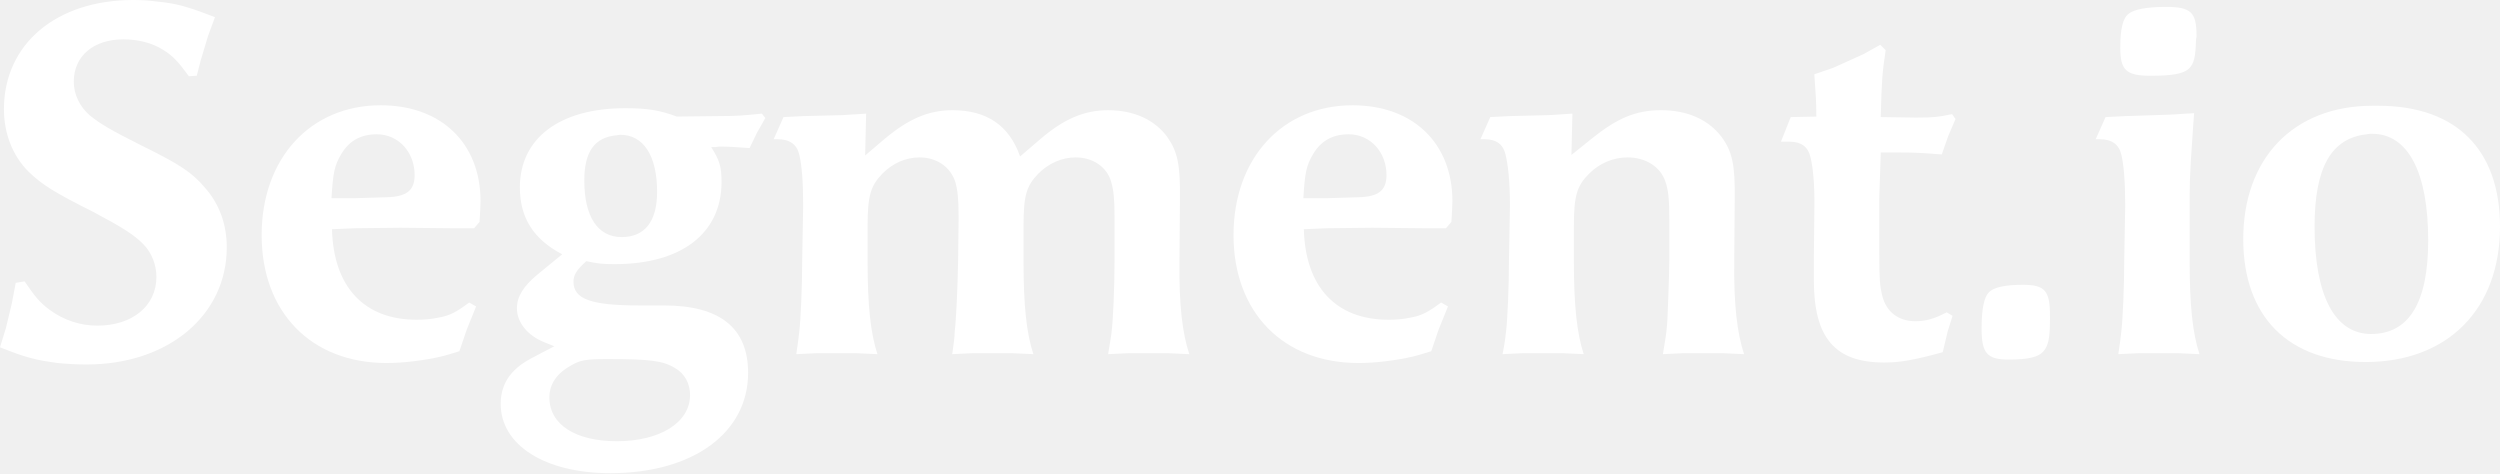
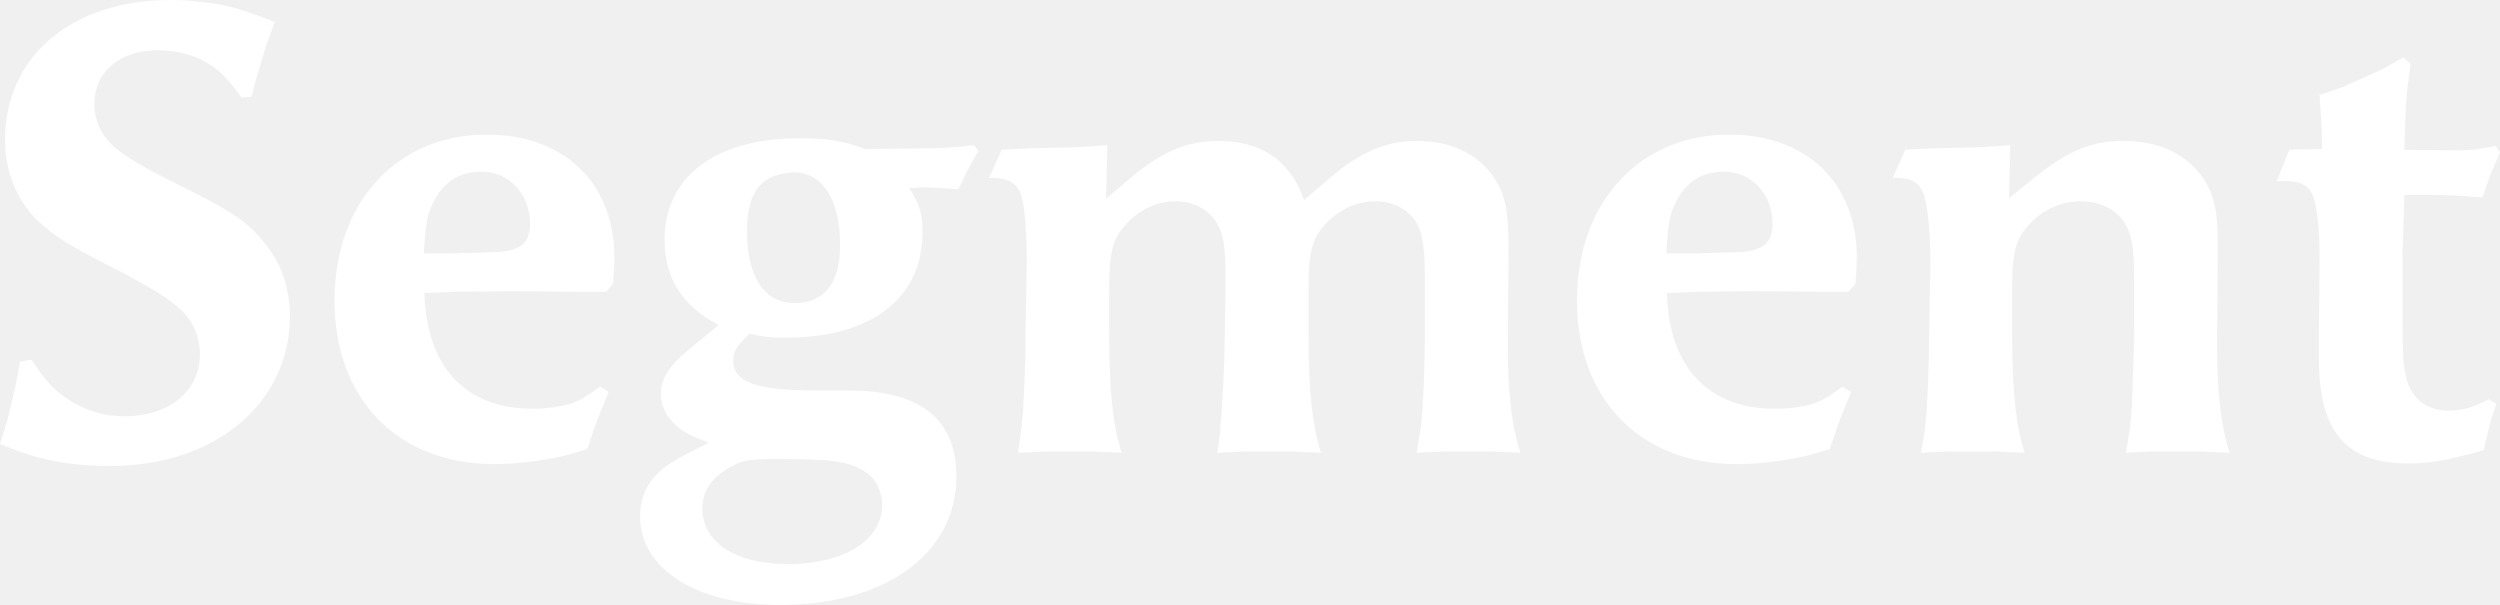
- <svg xmlns="http://www.w3.org/2000/svg" version="1.1" id="Layer_1" x="0px" y="0px" width="365.973px" height="69.271px" viewBox="0 0 365.973 69.271" enable-background="new 0 0 365.973 69.271" xml:space="preserve">
+ <svg xmlns="http://www.w3.org/2000/svg" version="1.1" id="Layer_1" x="0px" y="0px" width="286.266px" height="69.271px" viewBox="0 0 286.266 69.271" enable-background="new 0 0 286.266 69.271" xml:space="preserve">
  <g>
-     <path fill="#FFFFFF" d="M12.673,53.356c-1.368,0-2.808-0.071-4.248-0.216C5.256,52.709,3.744,52.349,0,50.837l0.864-2.809   l0.864-3.601l0.576-3.023L3.6,41.188c1.512,2.232,2.232,3.097,3.672,4.177c2.088,1.512,4.464,2.304,6.985,2.304   c5.112,0,8.641-2.88,8.641-7.128c0-1.801-0.72-3.601-1.944-4.824c-1.368-1.368-2.952-2.377-7.272-4.681   c-5.617-2.809-7.489-3.96-9.505-5.905c-2.304-2.304-3.6-5.544-3.6-9.145C0.576,6.481,8.208,0,19.514,0   c1.152,0,2.304,0.072,3.384,0.216c3.024,0.288,4.68,0.792,8.569,2.304l-1.008,2.736l-1.08,3.6l-0.576,2.232l-1.152,0.072   c-1.584-2.16-2.376-3.024-3.816-3.888c-1.584-1.008-3.672-1.512-5.761-1.512c-4.392,0-7.272,2.448-7.272,6.192   c0,1.872,0.864,3.672,2.376,4.969c1.512,1.224,3.24,2.232,7.417,4.32c5.688,2.808,7.489,3.96,9.433,6.265   c2.088,2.376,3.168,5.328,3.168,8.713C33.195,46.156,24.626,53.356,12.673,53.356z" />
-     <path fill="#FFFFFF" d="M70.202,32.475l-0.792,0.937h-3.384l-7.417-0.072l-6.625,0.072L48.6,33.555   c0.216,8.425,4.681,13.25,12.385,13.25c1.08,0,2.088-0.072,3.096-0.288c1.728-0.288,2.664-0.792,4.608-2.232l1.008,0.576   l-1.368,3.384l-1.08,3.169c-1.152,0.359-2.088,0.647-2.736,0.792c-2.521,0.576-5.473,0.936-7.921,0.936   c-11.017,0-18.29-7.416-18.29-18.722c0-11.233,7.128-19.009,17.425-19.009c8.857,0,14.618,5.544,14.618,14.041   C70.346,30.171,70.274,31.179,70.202,32.475z M55.153,19.658c-2.304,0-4.033,0.937-5.185,2.88c-1.008,1.656-1.224,2.809-1.44,6.48   h3.312l4.752-0.144c2.952-0.072,4.104-1.008,4.104-3.24C60.697,22.25,58.321,19.658,55.153,19.658z" />
-     <path fill="#FFFFFF" d="M110.81,19.442l-1.08,2.232c-2.16-0.144-3.024-0.216-4.176-0.216c-0.216,0-0.504,0-0.72,0.072h-0.72   c1.224,1.944,1.512,2.88,1.512,5.112c0,7.488-5.833,12.025-15.625,12.025c-1.8,0-2.448-0.072-4.176-0.433   c-1.44,1.296-1.872,2.017-1.872,3.024c0,2.521,2.592,3.456,9.577,3.456h3.672c8.208,0,12.313,3.312,12.313,9.865   c0,8.785-8.065,14.689-20.162,14.689c-9.577,0-16.058-4.104-16.058-10.153c0-1.8,0.576-3.312,1.656-4.536   c1.008-1.08,1.728-1.584,4.249-2.88l1.944-1.009l-1.44-0.576c-2.521-1.008-4.032-2.952-4.032-4.968c0-1.729,0.936-3.24,3.024-4.969   l3.601-2.952c-4.249-2.232-6.193-5.4-6.193-9.793c0-7.201,5.833-11.593,15.41-11.593c3.24,0,5.041,0.288,7.561,1.224l6.553-0.072   c2.016,0,3.168-0.072,5.904-0.36l0.504,0.648L110.81,19.442z M98.785,53.861c-1.8-1.08-3.744-1.297-9.865-1.297   c-3.168,0-3.96,0.145-5.329,0.937c-2.088,1.152-3.168,2.736-3.168,4.681c0,3.96,3.816,6.408,9.865,6.408   c6.336,0,10.729-2.736,10.729-6.769C101.017,56.165,100.225,54.653,98.785,53.861z M90.792,19.73c-0.216,0-0.36,0.072-0.504,0.072   c-3.24,0.288-4.752,2.376-4.752,6.625c0,5.256,1.944,8.28,5.472,8.28c3.385,0,5.185-2.304,5.185-6.625   C96.192,22.754,94.176,19.73,90.792,19.73z" />
-     <path fill="#FFFFFF" d="M170.931,51.701h-5.688l-3.024,0.144c0.216-1.44,0.433-2.521,0.504-3.24   c0.217-1.729,0.433-6.408,0.433-10.441v-6.048v-0.433c0-2.592-0.145-3.888-0.504-5.112c-0.648-2.16-2.665-3.528-5.185-3.528   c-2.017,0-3.961,0.864-5.473,2.376c-1.728,1.8-2.16,3.168-2.16,7.705v5.112c0,6.553,0.432,10.513,1.44,13.609l-3.168-0.144h-5.689   l-3.024,0.144c0.216-1.44,0.36-2.521,0.36-3.24c0.216-1.729,0.432-6.408,0.504-10.441l0.072-6.048v-0.36   c0-2.592-0.144-4.032-0.504-5.185c-0.72-2.16-2.736-3.528-5.185-3.528c-2.088,0-3.96,0.864-5.473,2.376   c-1.728,1.8-2.16,3.24-2.16,7.705v5.112c0,6.553,0.432,10.513,1.44,13.609l-3.168-0.144h-5.688l-3.024,0.144   c0.216-1.44,0.36-2.521,0.432-3.24c0.216-1.729,0.432-6.625,0.432-10.441l0.144-8.064c0-3.528-0.216-6.048-0.576-7.488   c-0.36-1.512-1.44-2.232-3.168-2.232h-0.576l1.44-3.24l2.88-0.144l5.76-0.144l3.457-0.216l-0.144,6.121l2.88-2.448   c3.456-2.88,6.336-4.176,9.937-4.176c4.969,0,8.281,2.232,9.865,6.769l3.024-2.592c3.384-2.88,6.336-4.176,9.865-4.176   c3.744,0,6.769,1.368,8.641,3.888c1.513,2.16,1.944,4.032,1.872,9.217l-0.071,9c-0.072,6.553,0.432,10.513,1.439,13.609   L170.931,51.701z" />
-     <path fill="#FFFFFF" d="M212.472,32.475l-0.792,0.937h-3.384l-7.417-0.072l-6.624,0.072l-3.385,0.144   c0.216,8.425,4.681,13.25,12.385,13.25c1.08,0,2.089-0.072,3.097-0.288c1.729-0.288,2.664-0.792,4.608-2.232l1.008,0.576   l-1.368,3.384l-1.08,3.169c-1.152,0.359-2.088,0.647-2.736,0.792c-2.52,0.576-5.472,0.936-7.92,0.936   c-11.018,0-18.29-7.416-18.29-18.722c0-11.233,7.129-19.009,17.426-19.009c8.856,0,14.617,5.544,14.617,14.041   C212.616,30.171,212.544,31.179,212.472,32.475z M197.423,19.658c-2.305,0-4.032,0.937-5.185,2.88   c-1.008,1.656-1.224,2.809-1.44,6.48h3.312l4.753-0.144c2.952-0.072,4.104-1.008,4.104-3.24   C202.967,22.25,200.591,19.658,197.423,19.658z" />
-     <path fill="#FFFFFF" d="M252.143,51.701h-5.688l-3.024,0.144c0.216-1.44,0.433-2.521,0.504-3.24   c0.145-1.152,0.217-2.88,0.288-5.185c0.072-2.304,0.145-4.032,0.145-5.257v-6.048c0-2.953-0.145-4.321-0.576-5.545   c-0.72-2.16-2.88-3.528-5.545-3.528c-2.088,0-4.104,0.864-5.616,2.376c-1.8,1.8-2.232,3.24-2.232,7.705v5.112   c0,6.48,0.433,10.513,1.44,13.609l-3.168-0.144h-5.688l-3.024,0.144c0.288-1.44,0.432-2.521,0.504-3.24   c0.216-1.729,0.432-6.625,0.432-10.441l0.145-8.064c0-3.528-0.288-6.048-0.648-7.488c-0.359-1.512-1.368-2.232-3.096-2.232h-0.576   l1.44-3.24l2.88-0.144l5.761-0.144l3.384-0.216l-0.144,6.048l2.952-2.376c3.672-2.953,6.408-4.176,10.152-4.176   c3.889,0,6.913,1.368,8.857,3.888c1.584,2.16,2.016,4.104,1.944,9.217l-0.072,9c-0.072,6.553,0.432,10.513,1.439,13.609   L252.143,51.701z" />
-     <path fill="#FFFFFF" d="M285.189,19.946l-0.936,2.665c-2.809-0.216-3.816-0.288-6.049-0.288h-2.88l-0.216,6.625v7.632v0.504   c0,3.673,0.071,4.753,0.432,6.193c0.576,2.376,2.376,3.744,4.824,3.744c1.584,0,2.809-0.36,4.608-1.296l0.864,0.504l-0.72,2.304   l-0.721,3.024c-4.176,1.152-6.265,1.512-8.568,1.512c-7.2,0-10.297-3.6-10.297-12.024v-3.312l0.072-6.984   c0.071-3.816-0.217-6.337-0.576-7.777c-0.36-1.512-1.368-2.232-3.097-2.232h-1.224l1.439-3.601l3.745-0.072   c0-2.304-0.072-2.953-0.288-6.193l2.736-0.936l4.464-2.016l2.448-1.368l0.792,0.792c-0.504,3.384-0.576,4.32-0.72,9.793   l4.968,0.072h0.433c2.376,0,2.952-0.072,5.04-0.504l0.504,0.72L285.189,19.946z" />
-     <path fill="#FFFFFF" d="M299.157,51.413c-0.721,0.863-2.232,1.224-5.112,1.224c-3.169,0-3.961-0.936-3.961-4.536   c0-2.881,0.36-4.608,1.08-5.329c0.721-0.72,2.376-1.08,4.969-1.08c3.24,0,3.96,0.864,3.96,4.537v0.576   C300.093,49.685,299.805,50.621,299.157,51.413z" />
-     <path fill="#FFFFFF" d="M318.811,51.701h-5.689l-3.023,0.144c0.217-1.44,0.359-2.521,0.432-3.24   c0.217-1.729,0.432-6.625,0.432-10.441l0.145-8.064c0-3.528-0.215-6.048-0.576-7.488c-0.359-1.512-1.439-2.232-3.168-2.232h-0.576   l1.441-3.24l2.879-0.144l6.625-0.216l3.457-0.216c-0.434,6.337-0.648,8.929-0.648,12.097v9.577c0,6.553,0.432,10.513,1.439,13.609   L318.811,51.701z M321.475,5.761c-0.072,2.592-0.287,3.528-1.008,4.249c-0.793,0.792-2.449,1.08-5.617,1.08   c-3.6,0-4.463-0.792-4.463-4.104c0-2.736,0.359-4.32,1.223-4.968c0.793-0.648,2.664-1.008,5.473-1.008   c3.672,0,4.465,0.792,4.465,4.249C321.547,5.401,321.547,5.545,321.475,5.761z" />
-     <path fill="#FFFFFF" d="M346.317,52.997c-11.305,0-17.93-6.625-17.93-18.002c0-11.737,7.271-19.514,18.938-19.514h0.791   c11.449,0,17.857,6.409,17.857,17.714C365.973,45.292,358.27,52.997,346.317,52.997z M347.252,19.586c-0.217,0-0.504,0-0.793,0.072   c-5.184,0.576-7.631,4.825-7.631,13.538c0,10.081,2.951,15.697,8.279,15.697c5.545,0,8.354-4.608,8.354-13.682   C355.461,25.203,352.508,19.586,347.252,19.586z" />
+     <path fill="#FFFFFF" d="M12.673,53.356c-1.368,0-2.808-0.071-4.248-0.216C5.256,52.709,3.744,52.349,0,50.837l0.864-2.809   l0.863-3.602l0.576-3.022L3.6,41.188c1.512,2.231,2.232,3.097,3.672,4.177c2.088,1.512,4.464,2.304,6.985,2.304   c5.112,0,8.641-2.88,8.641-7.128c0-1.801-0.72-3.601-1.943-4.824c-1.368-1.367-2.952-2.377-7.272-4.681   c-5.617-2.809-7.489-3.96-9.505-5.905c-2.304-2.304-3.6-5.544-3.6-9.145C0.576,6.481,8.208,0,19.514,0   c1.152,0,2.304,0.072,3.384,0.216c3.024,0.288,4.681,0.792,8.569,2.305l-1.008,2.735l-1.08,3.601l-0.576,2.231l-1.152,0.072   C26.067,9,25.275,8.135,23.835,7.272c-1.584-1.008-3.672-1.513-5.761-1.513c-4.393,0-7.272,2.448-7.272,6.192   c0,1.872,0.864,3.672,2.376,4.969c1.512,1.225,3.24,2.232,7.417,4.32c5.688,2.808,7.489,3.96,9.433,6.265   c2.089,2.376,3.168,5.328,3.168,8.713C33.195,46.156,24.626,53.356,12.673,53.356z" />
+     <path fill="#FFFFFF" d="M70.202,32.475l-0.792,0.937h-3.385l-7.417-0.072l-6.625,0.072L48.6,33.555   c0.216,8.425,4.682,13.25,12.385,13.25c1.08,0,2.089-0.072,3.097-0.288c1.728-0.288,2.664-0.792,4.607-2.232l1.008,0.576   l-1.367,3.384l-1.08,3.169c-1.152,0.359-2.088,0.647-2.736,0.792c-2.521,0.576-5.473,0.937-7.921,0.937   c-11.017,0-18.29-7.416-18.29-18.723c0-11.232,7.128-19.009,17.425-19.009c8.857,0,14.618,5.544,14.618,14.041   C70.346,30.171,70.274,31.179,70.202,32.475z M55.153,19.658c-2.304,0-4.032,0.938-5.185,2.88c-1.008,1.656-1.224,2.81-1.44,6.48   h3.312l4.752-0.145c2.952-0.072,4.104-1.008,4.104-3.24C60.697,22.25,58.321,19.658,55.153,19.658z" />
+     <path fill="#FFFFFF" d="M110.81,19.442l-1.08,2.231c-2.16-0.144-3.023-0.216-4.176-0.216c-0.216,0-0.504,0-0.72,0.072h-0.721   c1.225,1.944,1.513,2.88,1.513,5.112c0,7.487-5.833,12.024-15.625,12.024c-1.8,0-2.448-0.071-4.176-0.433   c-1.44,1.296-1.872,2.017-1.872,3.023c0,2.521,2.592,3.456,9.576,3.456h3.673c8.208,0,12.312,3.312,12.312,9.865   c0,8.785-8.064,14.689-20.162,14.689c-9.577,0-16.058-4.104-16.058-10.153c0-1.8,0.576-3.312,1.656-4.536   c1.008-1.08,1.728-1.584,4.249-2.88l1.943-1.009l-1.439-0.576c-2.521-1.008-4.032-2.952-4.032-4.968c0-1.729,0.936-3.24,3.023-4.97   l3.602-2.951c-4.249-2.232-6.193-5.4-6.193-9.793c0-7.201,5.833-11.594,15.41-11.594c3.24,0,5.041,0.288,7.562,1.225l6.553-0.072   c2.016,0,3.168-0.072,5.904-0.36l0.504,0.648L110.81,19.442z M98.785,53.861c-1.801-1.08-3.744-1.297-9.865-1.297   c-3.168,0-3.96,0.145-5.329,0.937c-2.088,1.152-3.168,2.736-3.168,4.682c0,3.96,3.816,6.407,9.865,6.407   c6.336,0,10.729-2.735,10.729-6.769C101.017,56.165,100.225,54.653,98.785,53.861z M90.792,19.73c-0.216,0-0.36,0.071-0.504,0.071   c-3.24,0.288-4.752,2.377-4.752,6.625c0,5.257,1.943,8.28,5.472,8.28c3.385,0,5.185-2.304,5.185-6.625   C96.192,22.754,94.176,19.73,90.792,19.73z" />
+     <path fill="#FFFFFF" d="M170.931,51.701h-5.688l-3.024,0.145c0.216-1.44,0.433-2.521,0.504-3.24   c0.217-1.729,0.433-6.408,0.433-10.441v-6.048v-0.433c0-2.593-0.145-3.889-0.504-5.112c-0.647-2.16-2.665-3.528-5.185-3.528   c-2.017,0-3.961,0.864-5.473,2.376c-1.729,1.8-2.16,3.168-2.16,7.705v5.112c0,6.553,0.432,10.513,1.439,13.609l-3.168-0.145h-5.688   l-3.024,0.145c0.216-1.44,0.36-2.521,0.36-3.24c0.216-1.729,0.432-6.408,0.504-10.441l0.072-6.048v-0.36   c0-2.592-0.145-4.031-0.504-5.185c-0.721-2.16-2.736-3.528-5.186-3.528c-2.088,0-3.96,0.864-5.473,2.376   c-1.729,1.8-2.16,3.24-2.16,7.705v5.112c0,6.553,0.432,10.513,1.439,13.609l-3.168-0.145h-5.688l-3.024,0.145   c0.217-1.44,0.36-2.521,0.433-3.24c0.216-1.729,0.432-6.625,0.432-10.441l0.145-8.063c0-3.528-0.217-6.049-0.576-7.488   c-0.36-1.512-1.44-2.232-3.168-2.232h-0.576l1.439-3.239l2.881-0.145l5.76-0.144l3.457-0.216l-0.145,6.12l2.88-2.447   c3.456-2.88,6.336-4.177,9.938-4.177c4.969,0,8.281,2.232,9.865,6.77l3.023-2.592c3.384-2.88,6.336-4.177,9.865-4.177   c3.744,0,6.769,1.368,8.641,3.889c1.514,2.16,1.944,4.032,1.872,9.217l-0.07,9c-0.072,6.553,0.432,10.513,1.438,13.609   L170.931,51.701z" />
+     <path fill="#FFFFFF" d="M212.472,32.475l-0.792,0.937h-3.384l-7.417-0.072l-6.624,0.072l-3.385,0.145   c0.216,8.425,4.681,13.25,12.385,13.25c1.08,0,2.089-0.072,3.097-0.288c1.729-0.288,2.664-0.792,4.608-2.232l1.008,0.576   l-1.368,3.384l-1.08,3.169c-1.151,0.359-2.088,0.647-2.735,0.792c-2.521,0.576-5.473,0.937-7.921,0.937   c-11.018,0-18.289-7.416-18.289-18.723c0-11.232,7.129-19.009,17.426-19.009c8.855,0,14.617,5.544,14.617,14.041   C212.616,30.171,212.544,31.179,212.472,32.475z M197.423,19.658c-2.305,0-4.032,0.938-5.186,2.88   c-1.008,1.656-1.224,2.81-1.439,6.48h3.312l4.753-0.145c2.952-0.072,4.104-1.008,4.104-3.24   C202.967,22.25,200.591,19.658,197.423,19.658z" />
+     <path fill="#FFFFFF" d="M252.143,51.701h-5.688l-3.024,0.145c0.216-1.44,0.433-2.521,0.504-3.24   c0.146-1.152,0.217-2.88,0.288-5.186c0.072-2.304,0.146-4.031,0.146-5.257v-6.048c0-2.953-0.146-4.321-0.576-5.545   c-0.721-2.16-2.88-3.528-5.545-3.528c-2.088,0-4.104,0.864-5.616,2.376c-1.8,1.8-2.232,3.24-2.232,7.705v5.112   c0,6.479,0.434,10.513,1.44,13.608l-3.168-0.144h-5.688l-3.023,0.144c0.288-1.439,0.432-2.521,0.504-3.239   c0.216-1.729,0.432-6.625,0.432-10.441l0.146-8.063c0-3.528-0.288-6.049-0.648-7.488c-0.358-1.512-1.368-2.232-3.096-2.232h-0.576   l1.44-3.239l2.88-0.145l5.761-0.144l3.384-0.217l-0.144,6.049l2.952-2.376c3.672-2.953,6.407-4.177,10.151-4.177   c3.89,0,6.913,1.368,8.857,3.889c1.584,2.16,2.016,4.104,1.943,9.217l-0.071,9c-0.072,6.553,0.432,10.513,1.438,13.609   L252.143,51.701z" />
+     <path fill="#FFFFFF" d="M285.189,19.946l-0.936,2.665c-2.81-0.216-3.816-0.288-6.049-0.288h-2.88l-0.217,6.625v7.632v0.504   c0,3.673,0.071,4.753,0.433,6.193c0.576,2.376,2.376,3.744,4.823,3.744c1.585,0,2.81-0.36,4.608-1.296l0.864,0.504l-0.72,2.304   l-0.722,3.024c-4.176,1.151-6.265,1.512-8.567,1.512c-7.2,0-10.298-3.601-10.298-12.024v-3.312l0.072-6.984   c0.071-3.815-0.217-6.337-0.576-7.776c-0.359-1.513-1.367-2.232-3.097-2.232h-1.224l1.438-3.601l3.745-0.072   c0-2.304-0.072-2.953-0.288-6.193l2.736-0.936l4.464-2.017l2.448-1.367l0.792,0.792c-0.504,3.384-0.576,4.319-0.721,9.793   l4.969,0.071h0.433c2.376,0,2.952-0.071,5.04-0.504l0.504,0.72L285.189,19.946z" />
  </g>
</svg>
